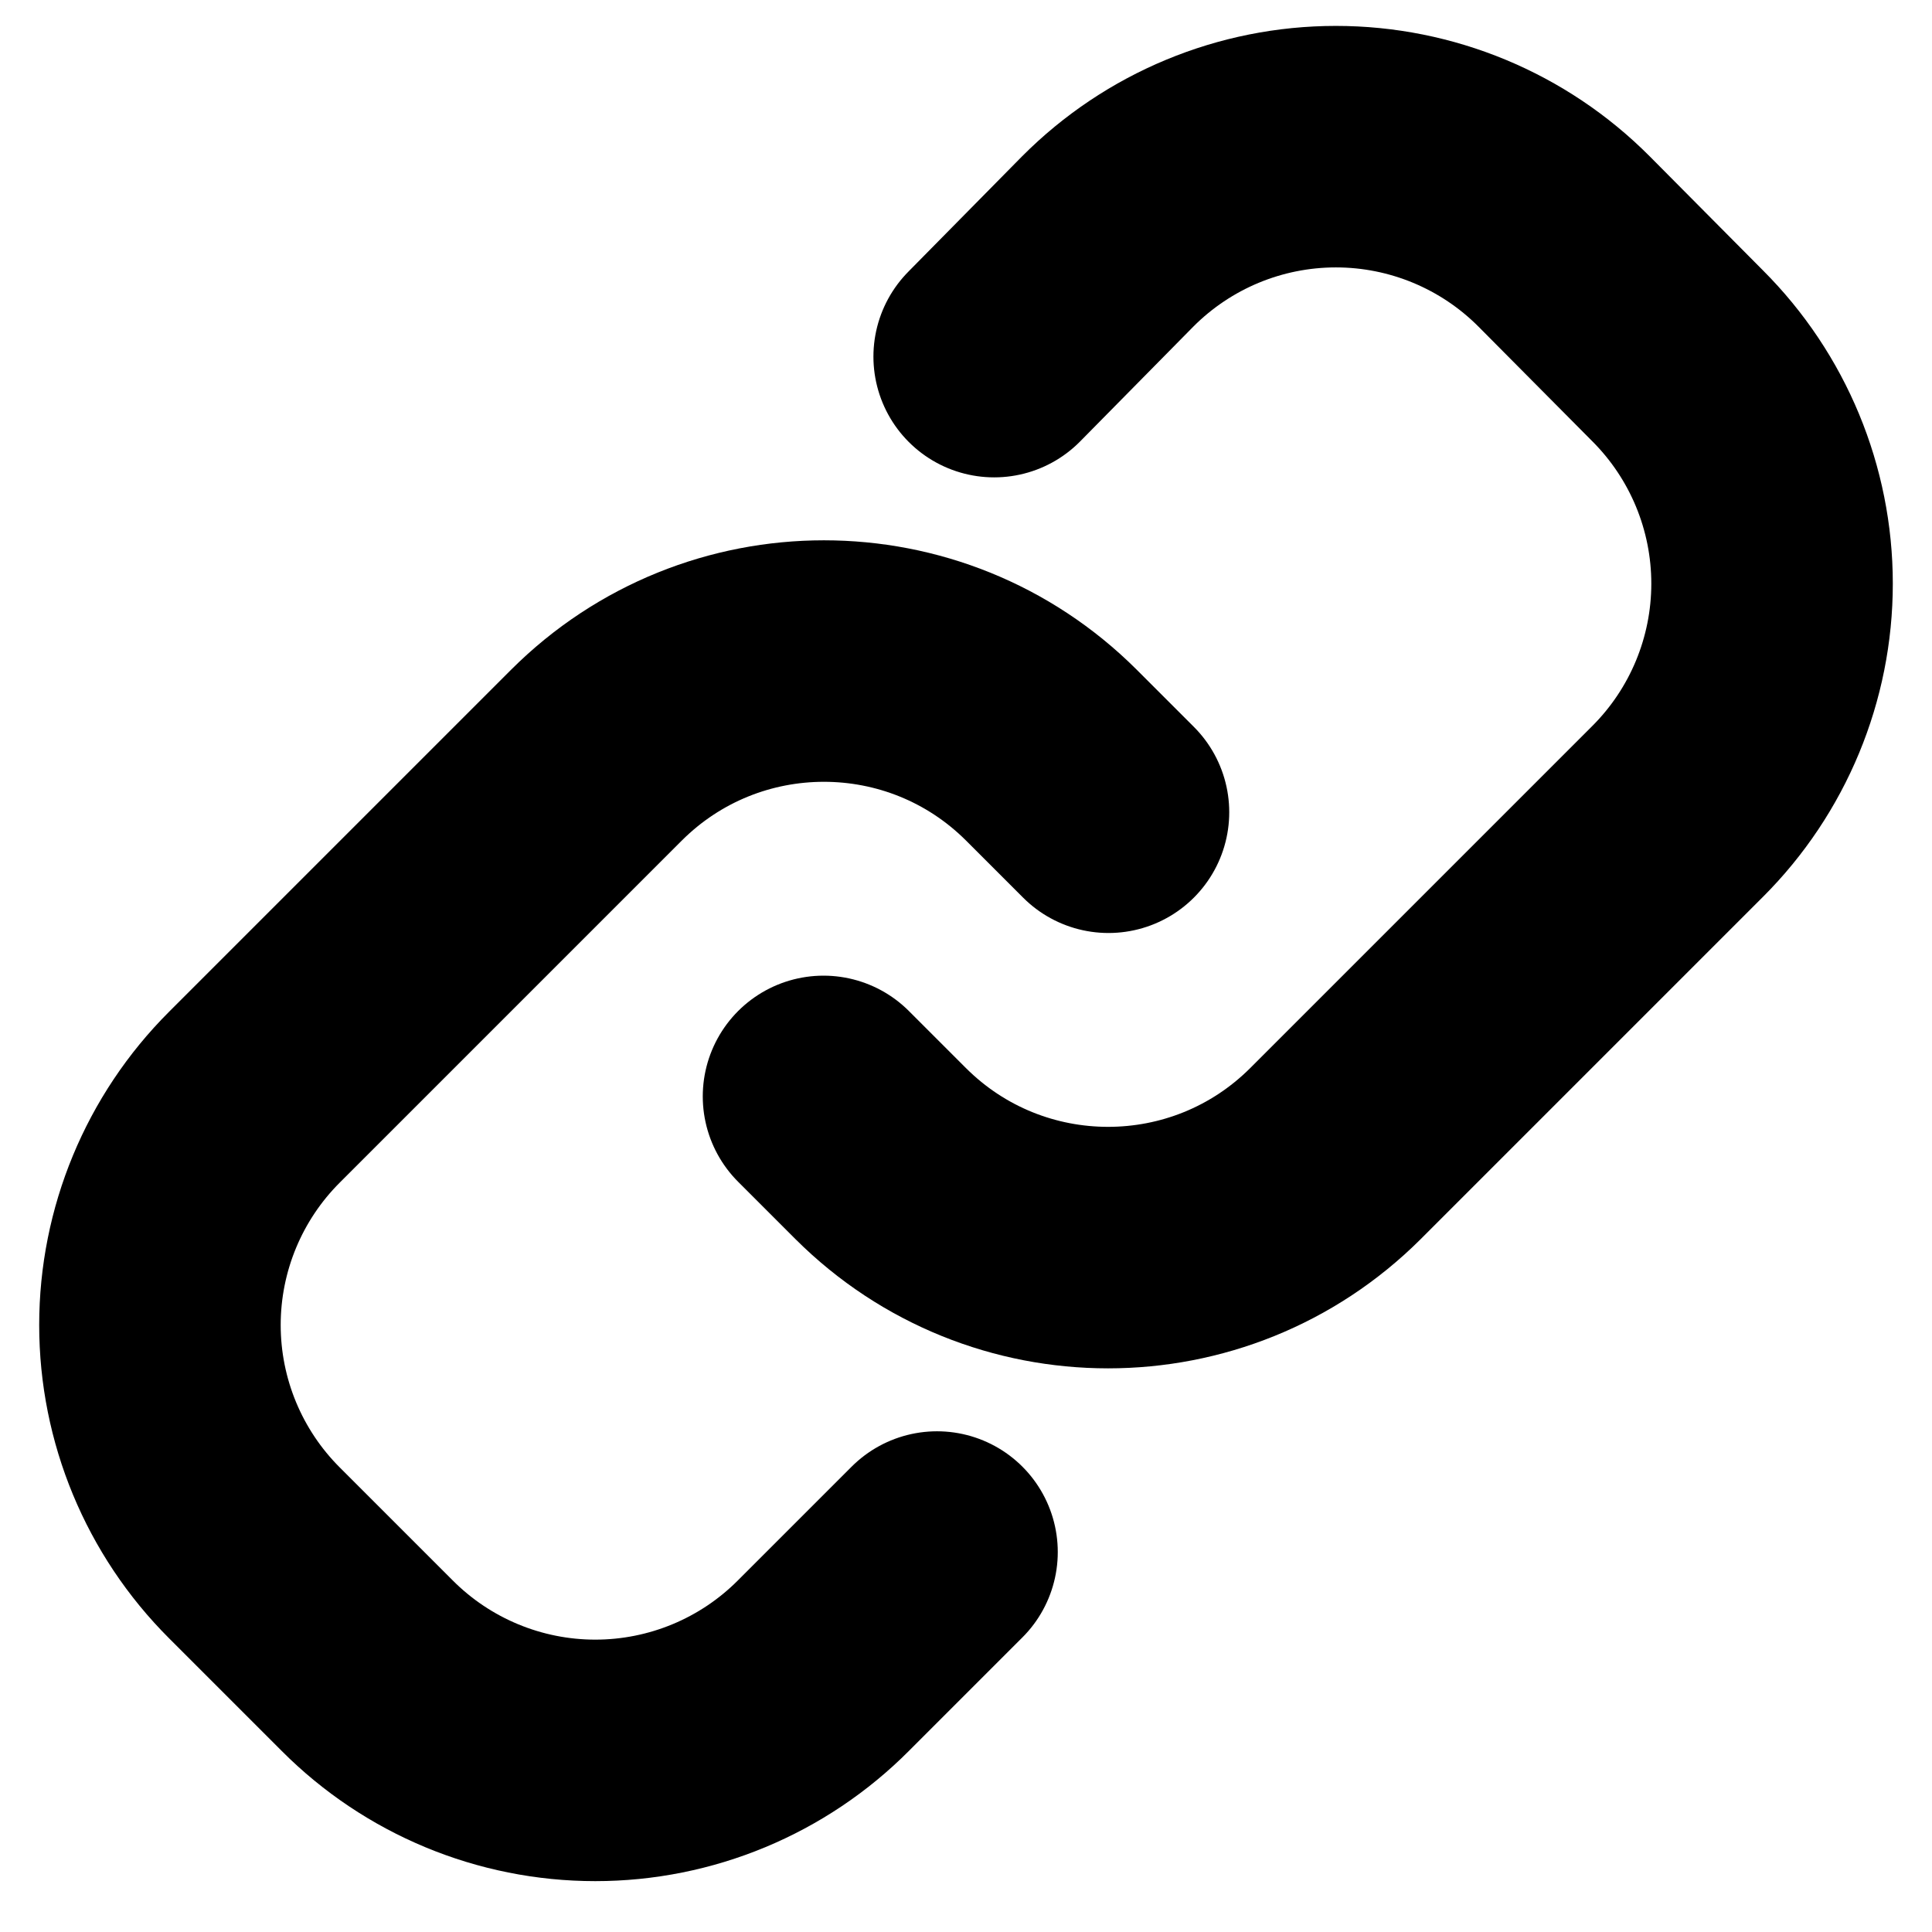
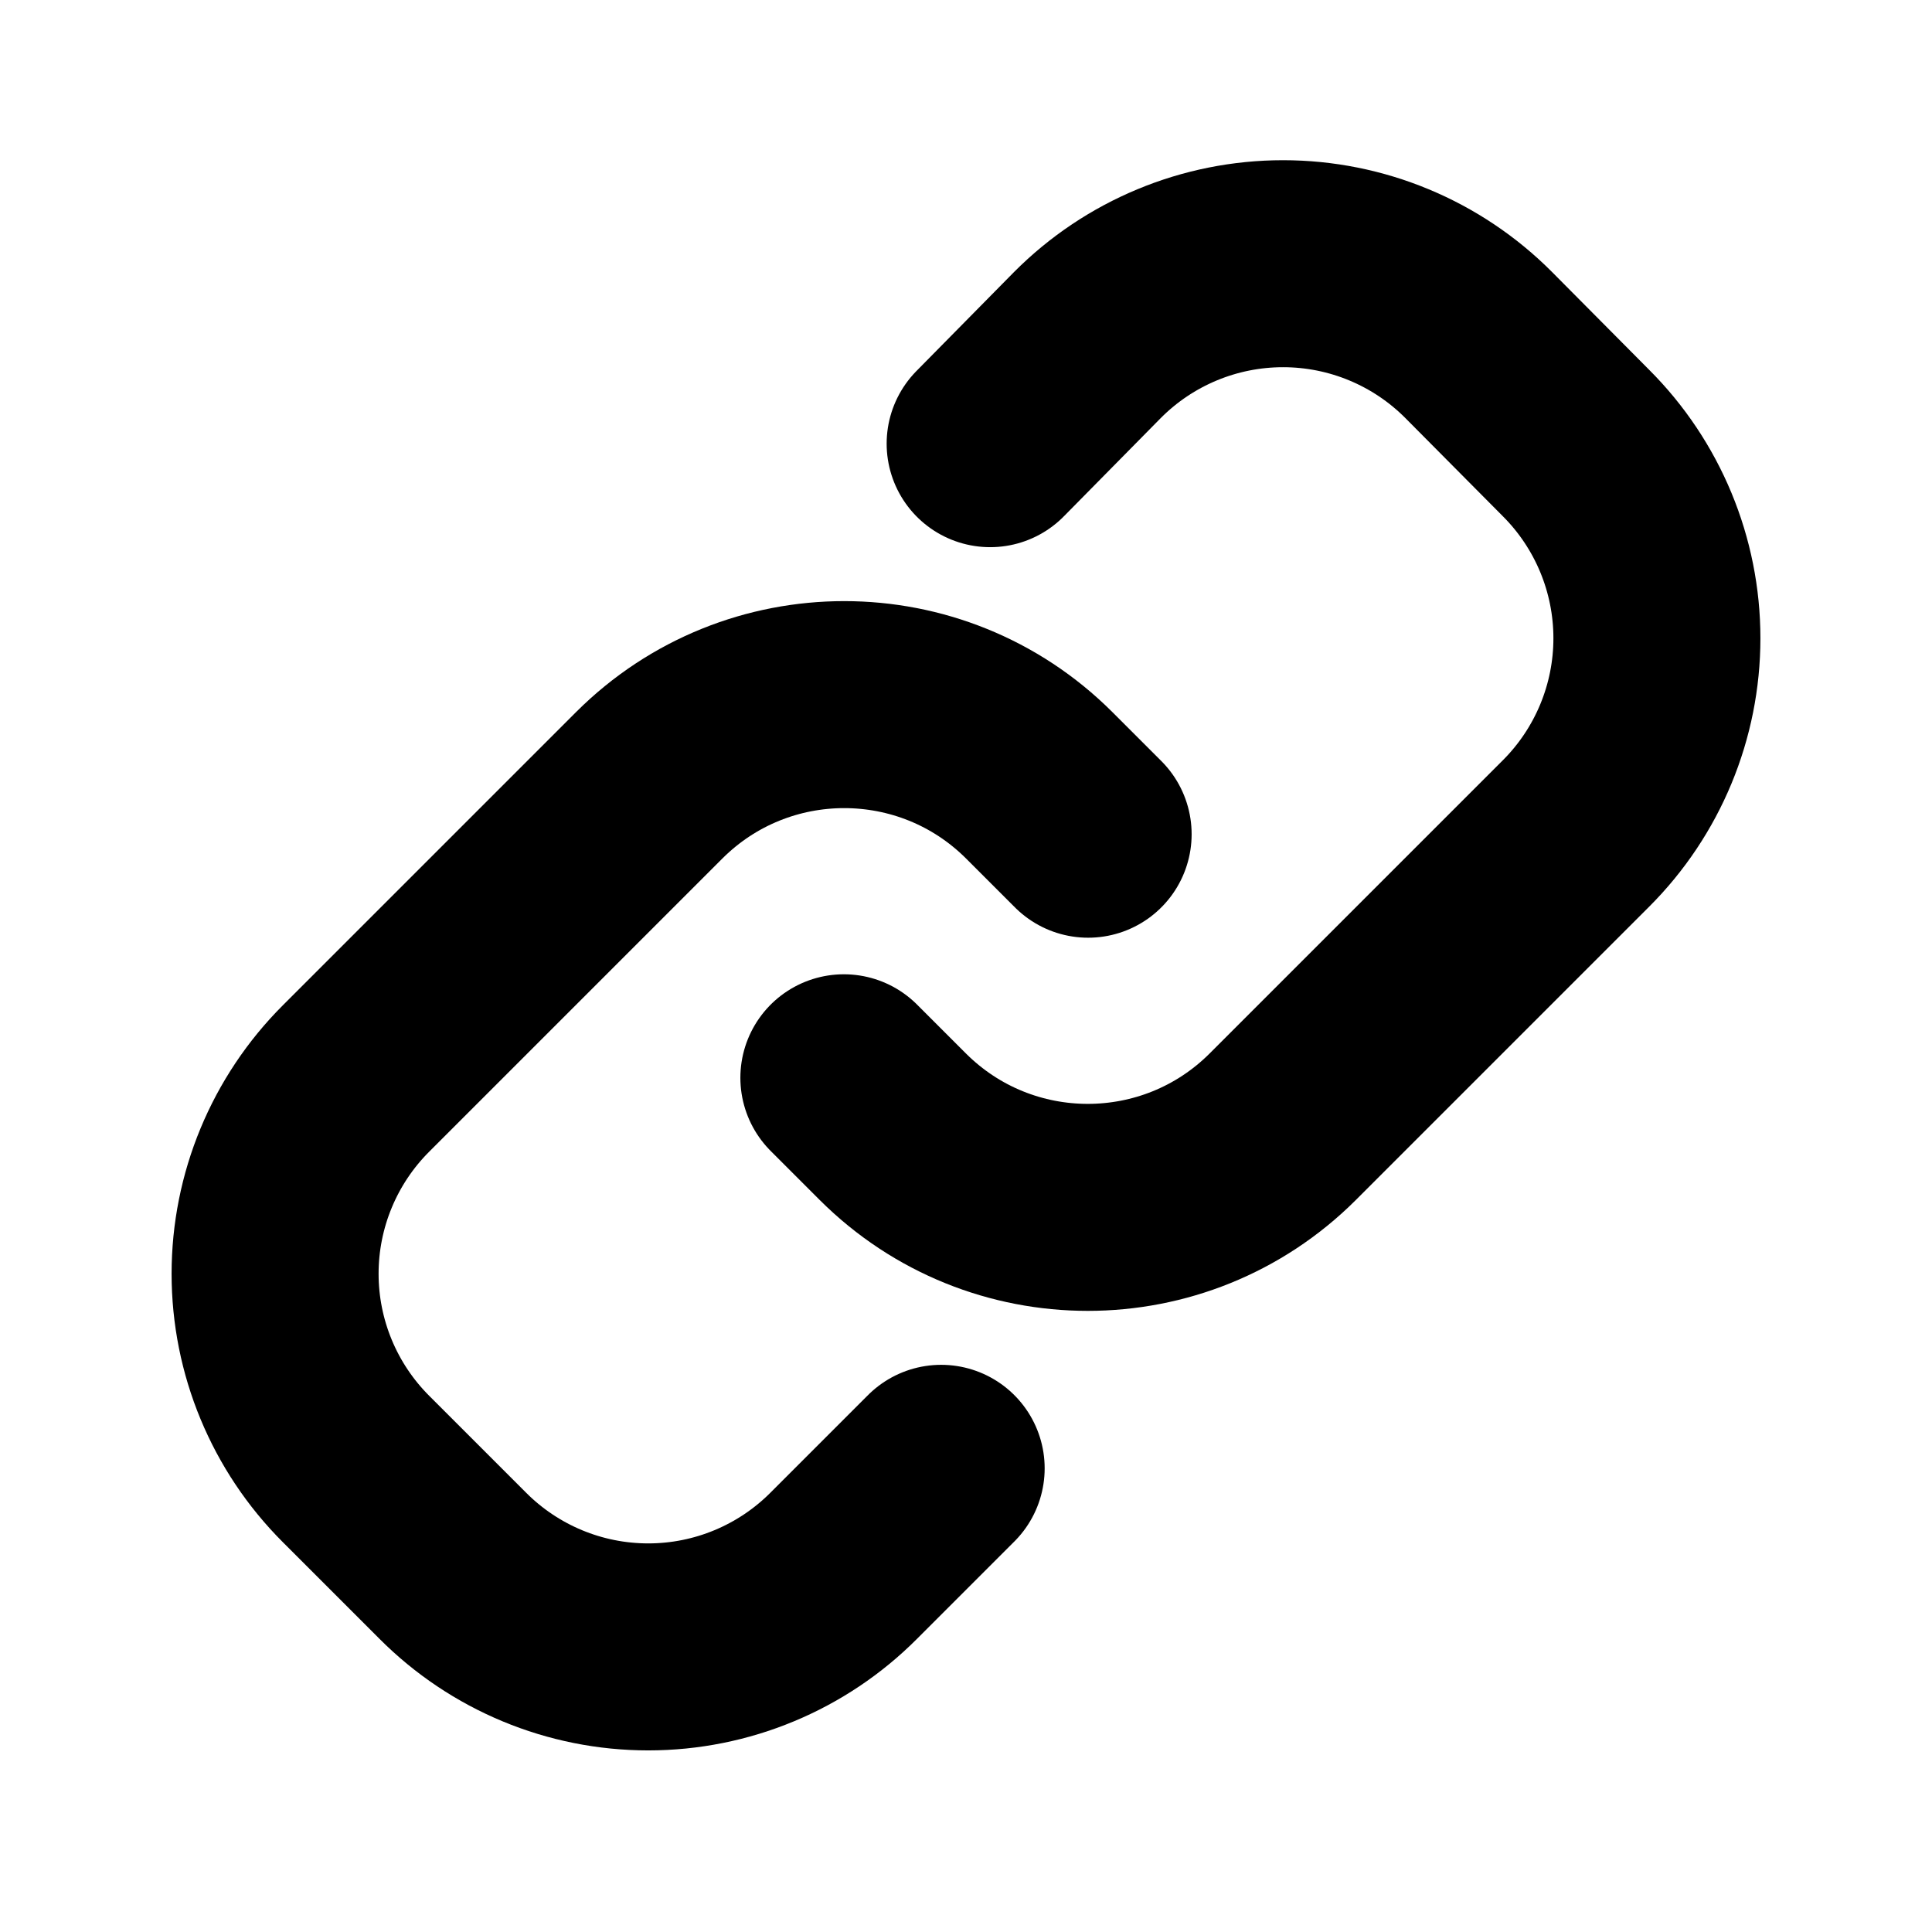
- <svg xmlns="http://www.w3.org/2000/svg" viewBox="0 0 24 24" width="24" height="24">
+ <svg xmlns="http://www.w3.org/2000/svg" viewBox="-2 -2 28 28" width="24" height="24">
  <g fill="none" stroke="currentColor" stroke-width="3" stroke-linecap="round">
    <path d="M13.77,10.09l-0.71-.71a4,4,0,0,0-5.65,0L3.16,13.63a4,4,0,0,0,0,5.66l1.4,1.4a4,4,0,0,0,5.67,0l1.41-1.41" />
    <path d="M10.23,13.62l0.71,0.71a4,4,0,0,0,5.65,0l4.25-4.25a4,4,0,0,0,0-5.66L19.43,3a4,4,0,0,0-5.67,0L12.35,4.43" />
  </g>
</svg>
